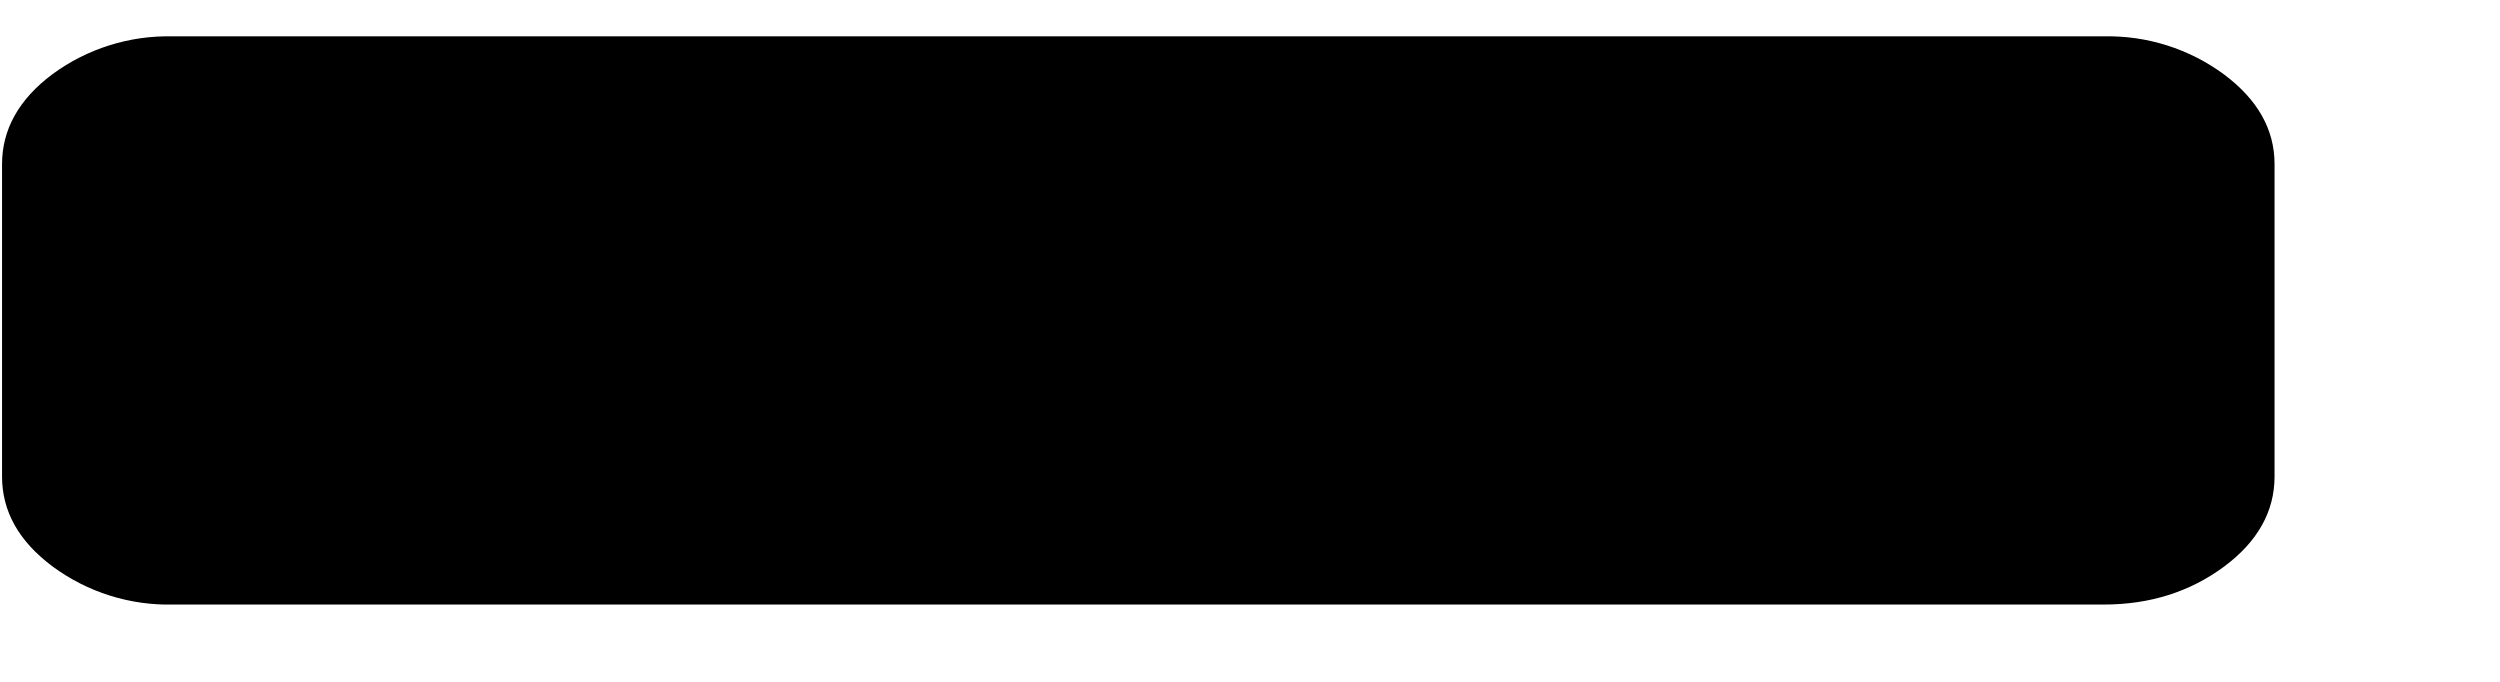
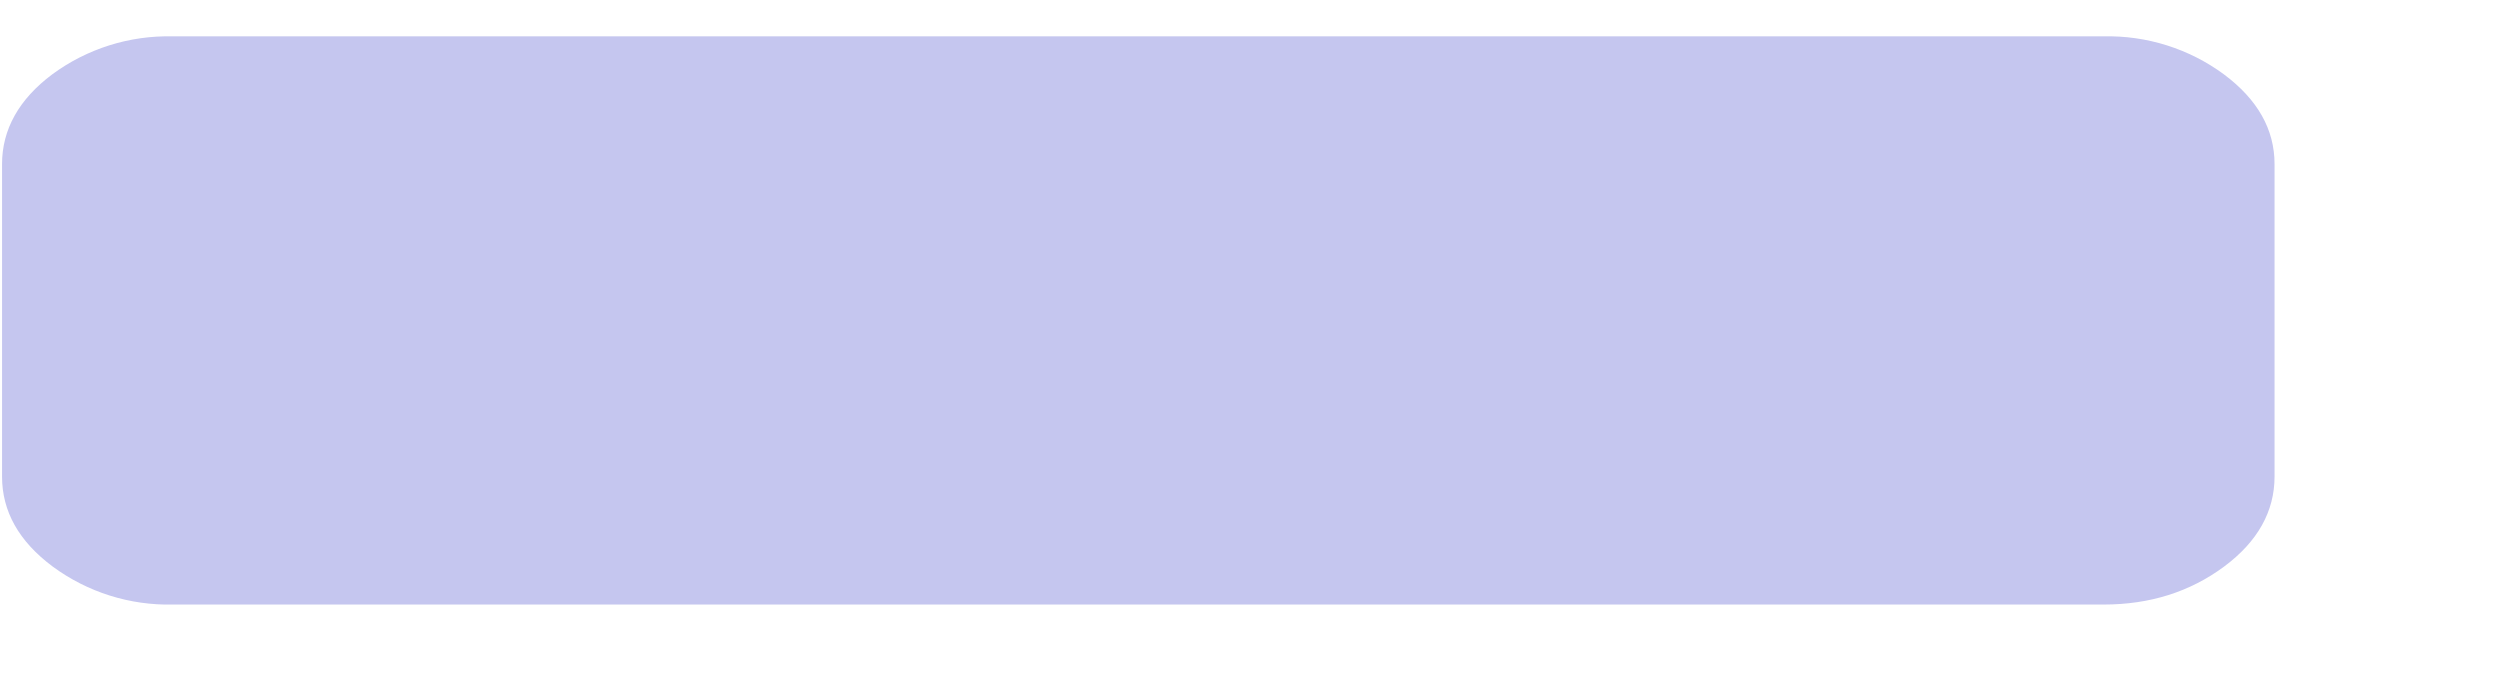
<svg xmlns="http://www.w3.org/2000/svg" width="11" height="3">
-   <path d="M9.256 2.66c.204 0 .38-.056.53-.167.148-.11.222-.243.222-.396V.722c0-.152-.074-.284-.223-.395a.859.859 0 0 0-.53-.167H.76a.859.859 0 0 0-.53.167C.083.437.009.57.009.722v1.375c0 .153.074.285.223.396a.859.859 0 0 0 .53.167h8.495Z" fill="currentColor" />
+   <path d="M9.256 2.66c.204 0 .38-.056.53-.167.148-.11.222-.243.222-.396V.722c0-.152-.074-.284-.223-.395a.859.859 0 0 0-.53-.167H.76a.859.859 0 0 0-.53.167C.083.437.009.57.009.722v1.375c0 .153.074.285.223.396a.859.859 0 0 0 .53.167h8.495Z" fill="#C5C6EF" />
</svg>
